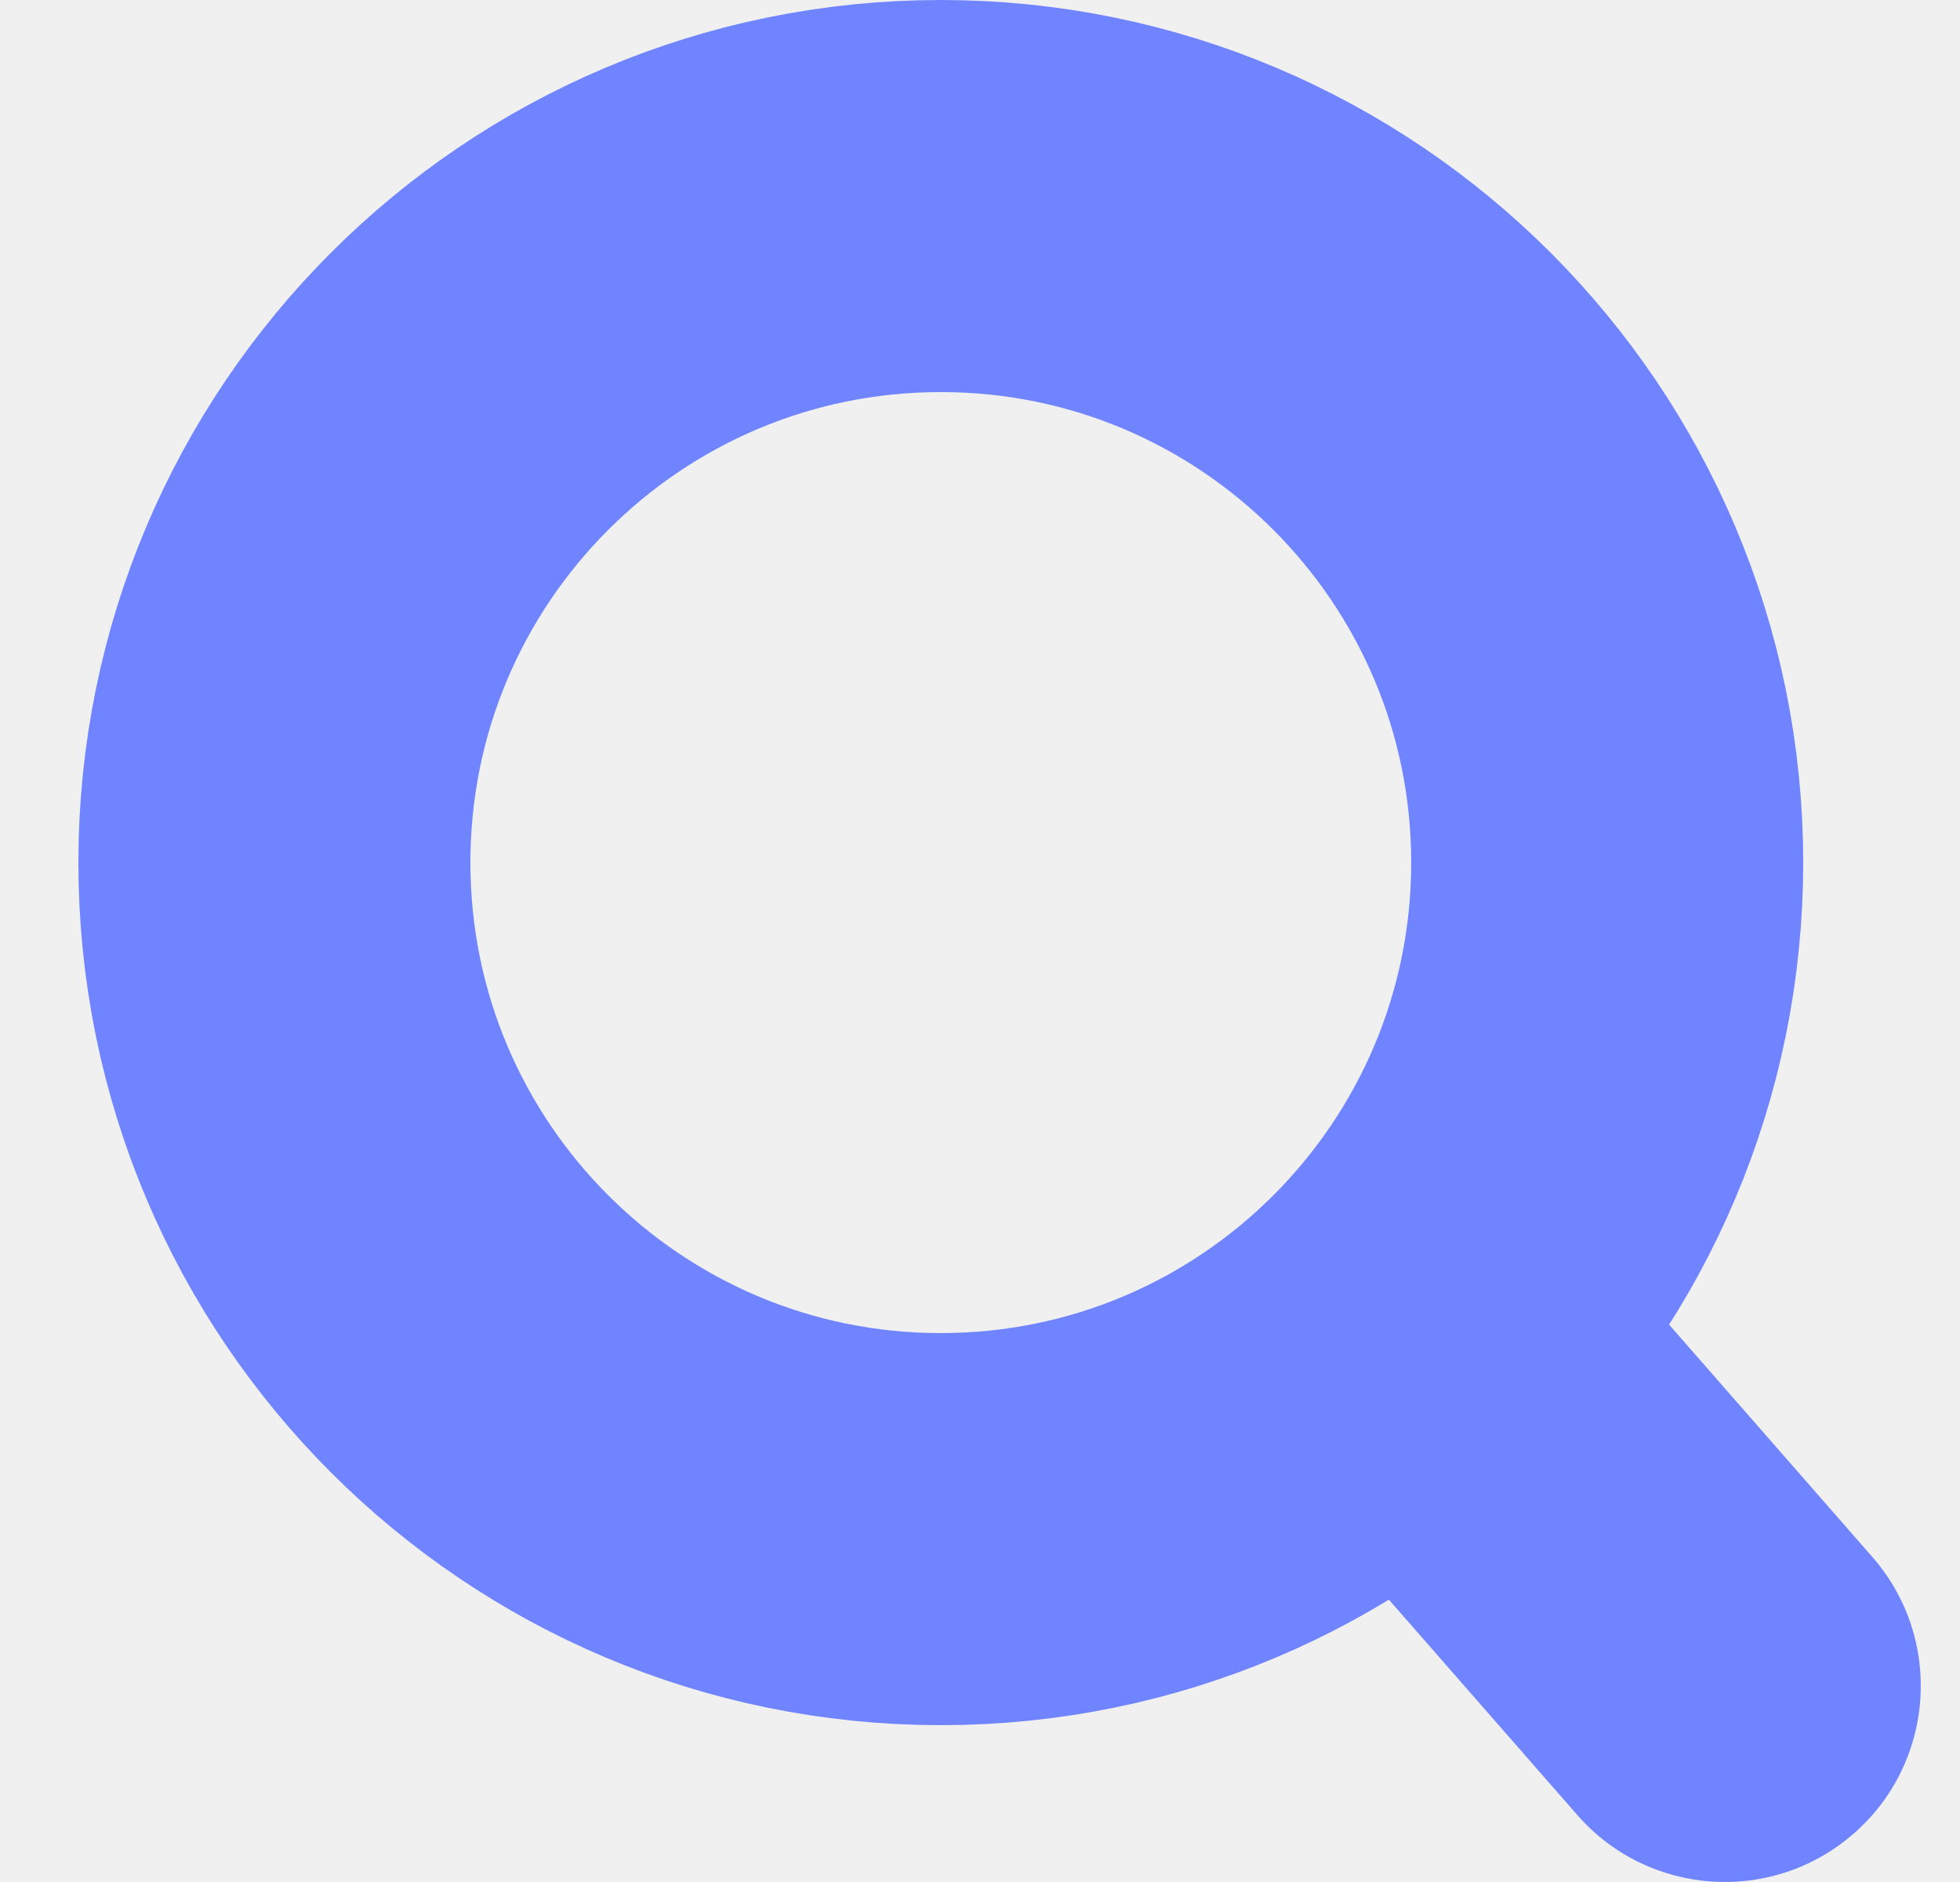
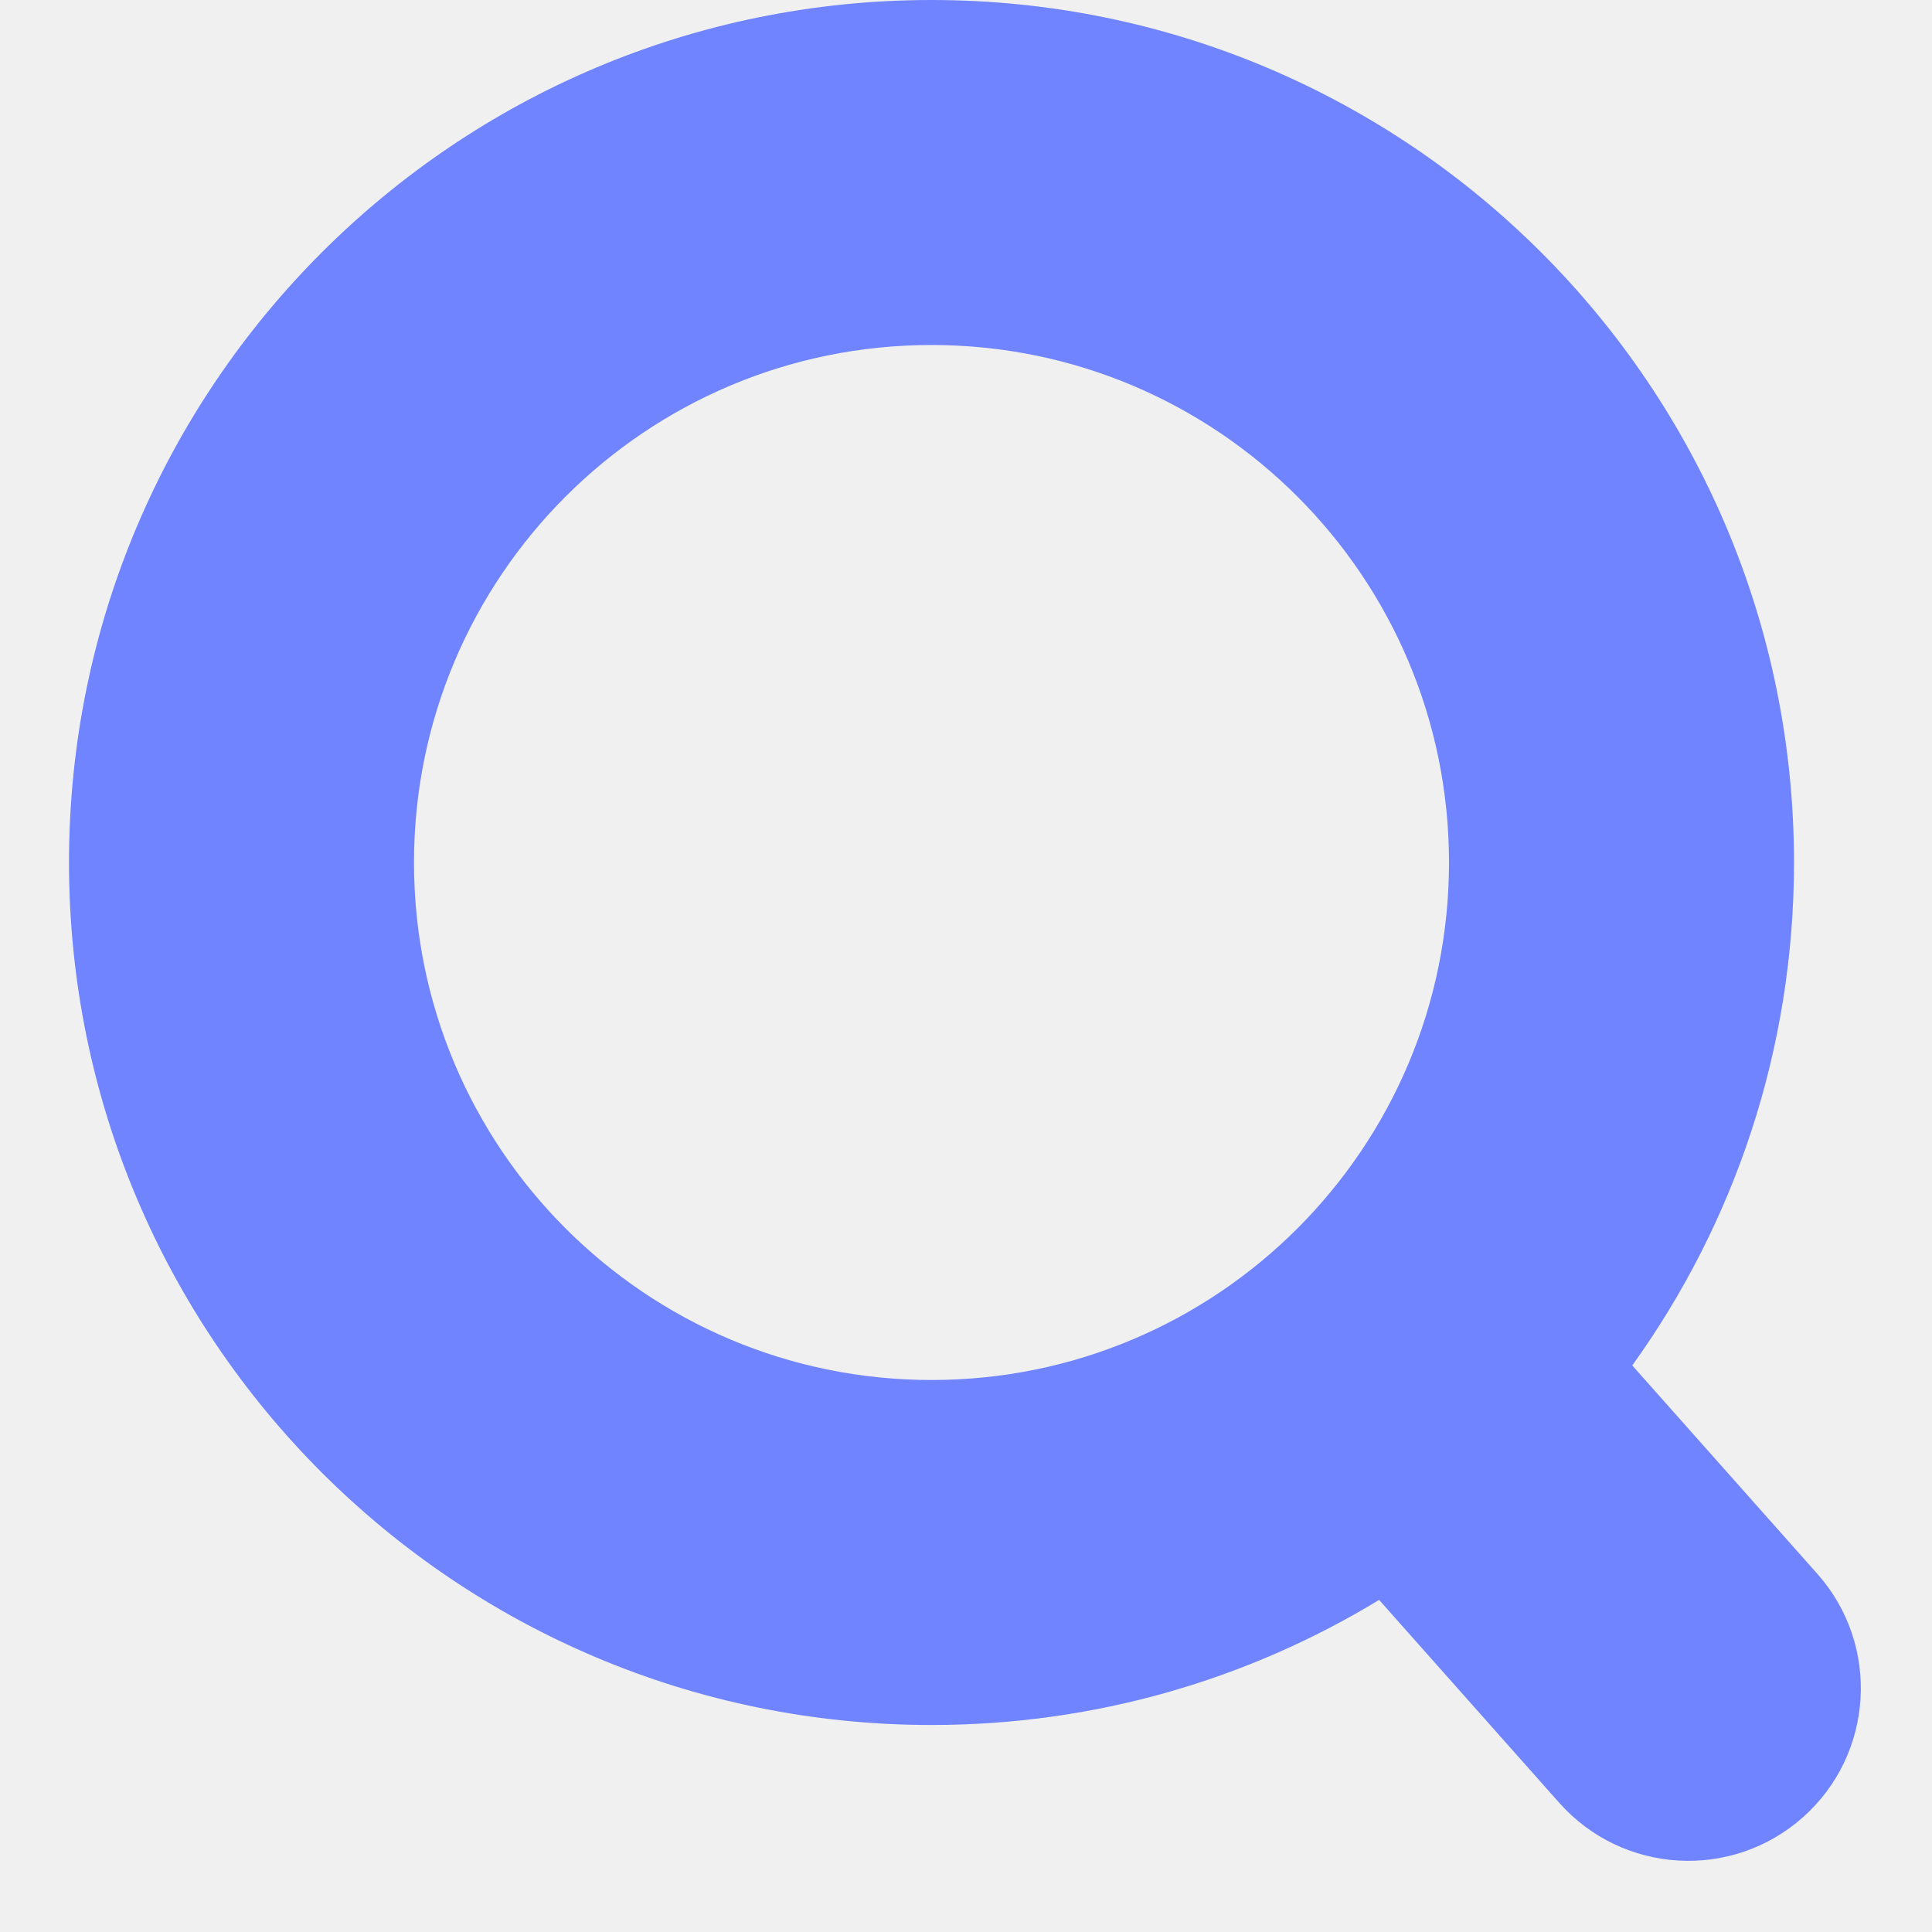
- <svg xmlns="http://www.w3.org/2000/svg" width="25" height="24" viewBox="0 0 25 24" fill="none">
-   <g clip-path="url(#clip0_31727_142205)">
-     <path d="M12 19.5C16.694 19.5 20.5 15.694 20.5 11C20.5 6.306 16.694 2.5 12 2.5C7.306 2.5 3.5 6.306 3.5 11C3.5 15.694 7.306 19.5 12 19.5Z" stroke="#7084FF" stroke-width="5" stroke-linejoin="round" />
-     <path d="M20.119 23.146C21.028 24.185 22.607 24.291 23.646 23.381C24.685 22.472 24.791 20.893 23.881 19.854L20.119 23.146ZM16.619 19.146L20.119 23.146L23.881 19.854L20.381 15.854L16.619 19.146Z" fill="#7084FF" />
-   </g>
-   <defs>
-     <clipPath id="clip0_31727_142205">
-       <rect width="24" height="24" fill="white" transform="translate(0.5)" />
-     </clipPath>
-   </defs>
+ <svg xmlns="http://www.w3.org/2000/svg" width="28" height="28" viewBox="0 0 28 28" fill="none">
+   <path fill-rule="evenodd" clip-rule="evenodd" d="M21 12.5C21 16.642 17.642 20 13.5 20C9.358 20 6 16.642 6 12.5C6 8.358 9.358 5 13.5 5C17.642 5 21 8.358 21 12.5ZM23.656 19.789C25.131 17.737 26 15.22 26 12.5C26 5.596 20.404 0 13.5 0C6.596 0 1 5.596 1 12.5C1 19.404 6.596 25 13.5 25C15.875 25 18.096 24.337 19.987 23.187L22.599 26.129C23.516 27.161 25.096 27.255 26.129 26.338C27.161 25.421 27.255 23.841 26.338 22.809L23.656 19.789Z" fill="#7084FF" />
</svg>
